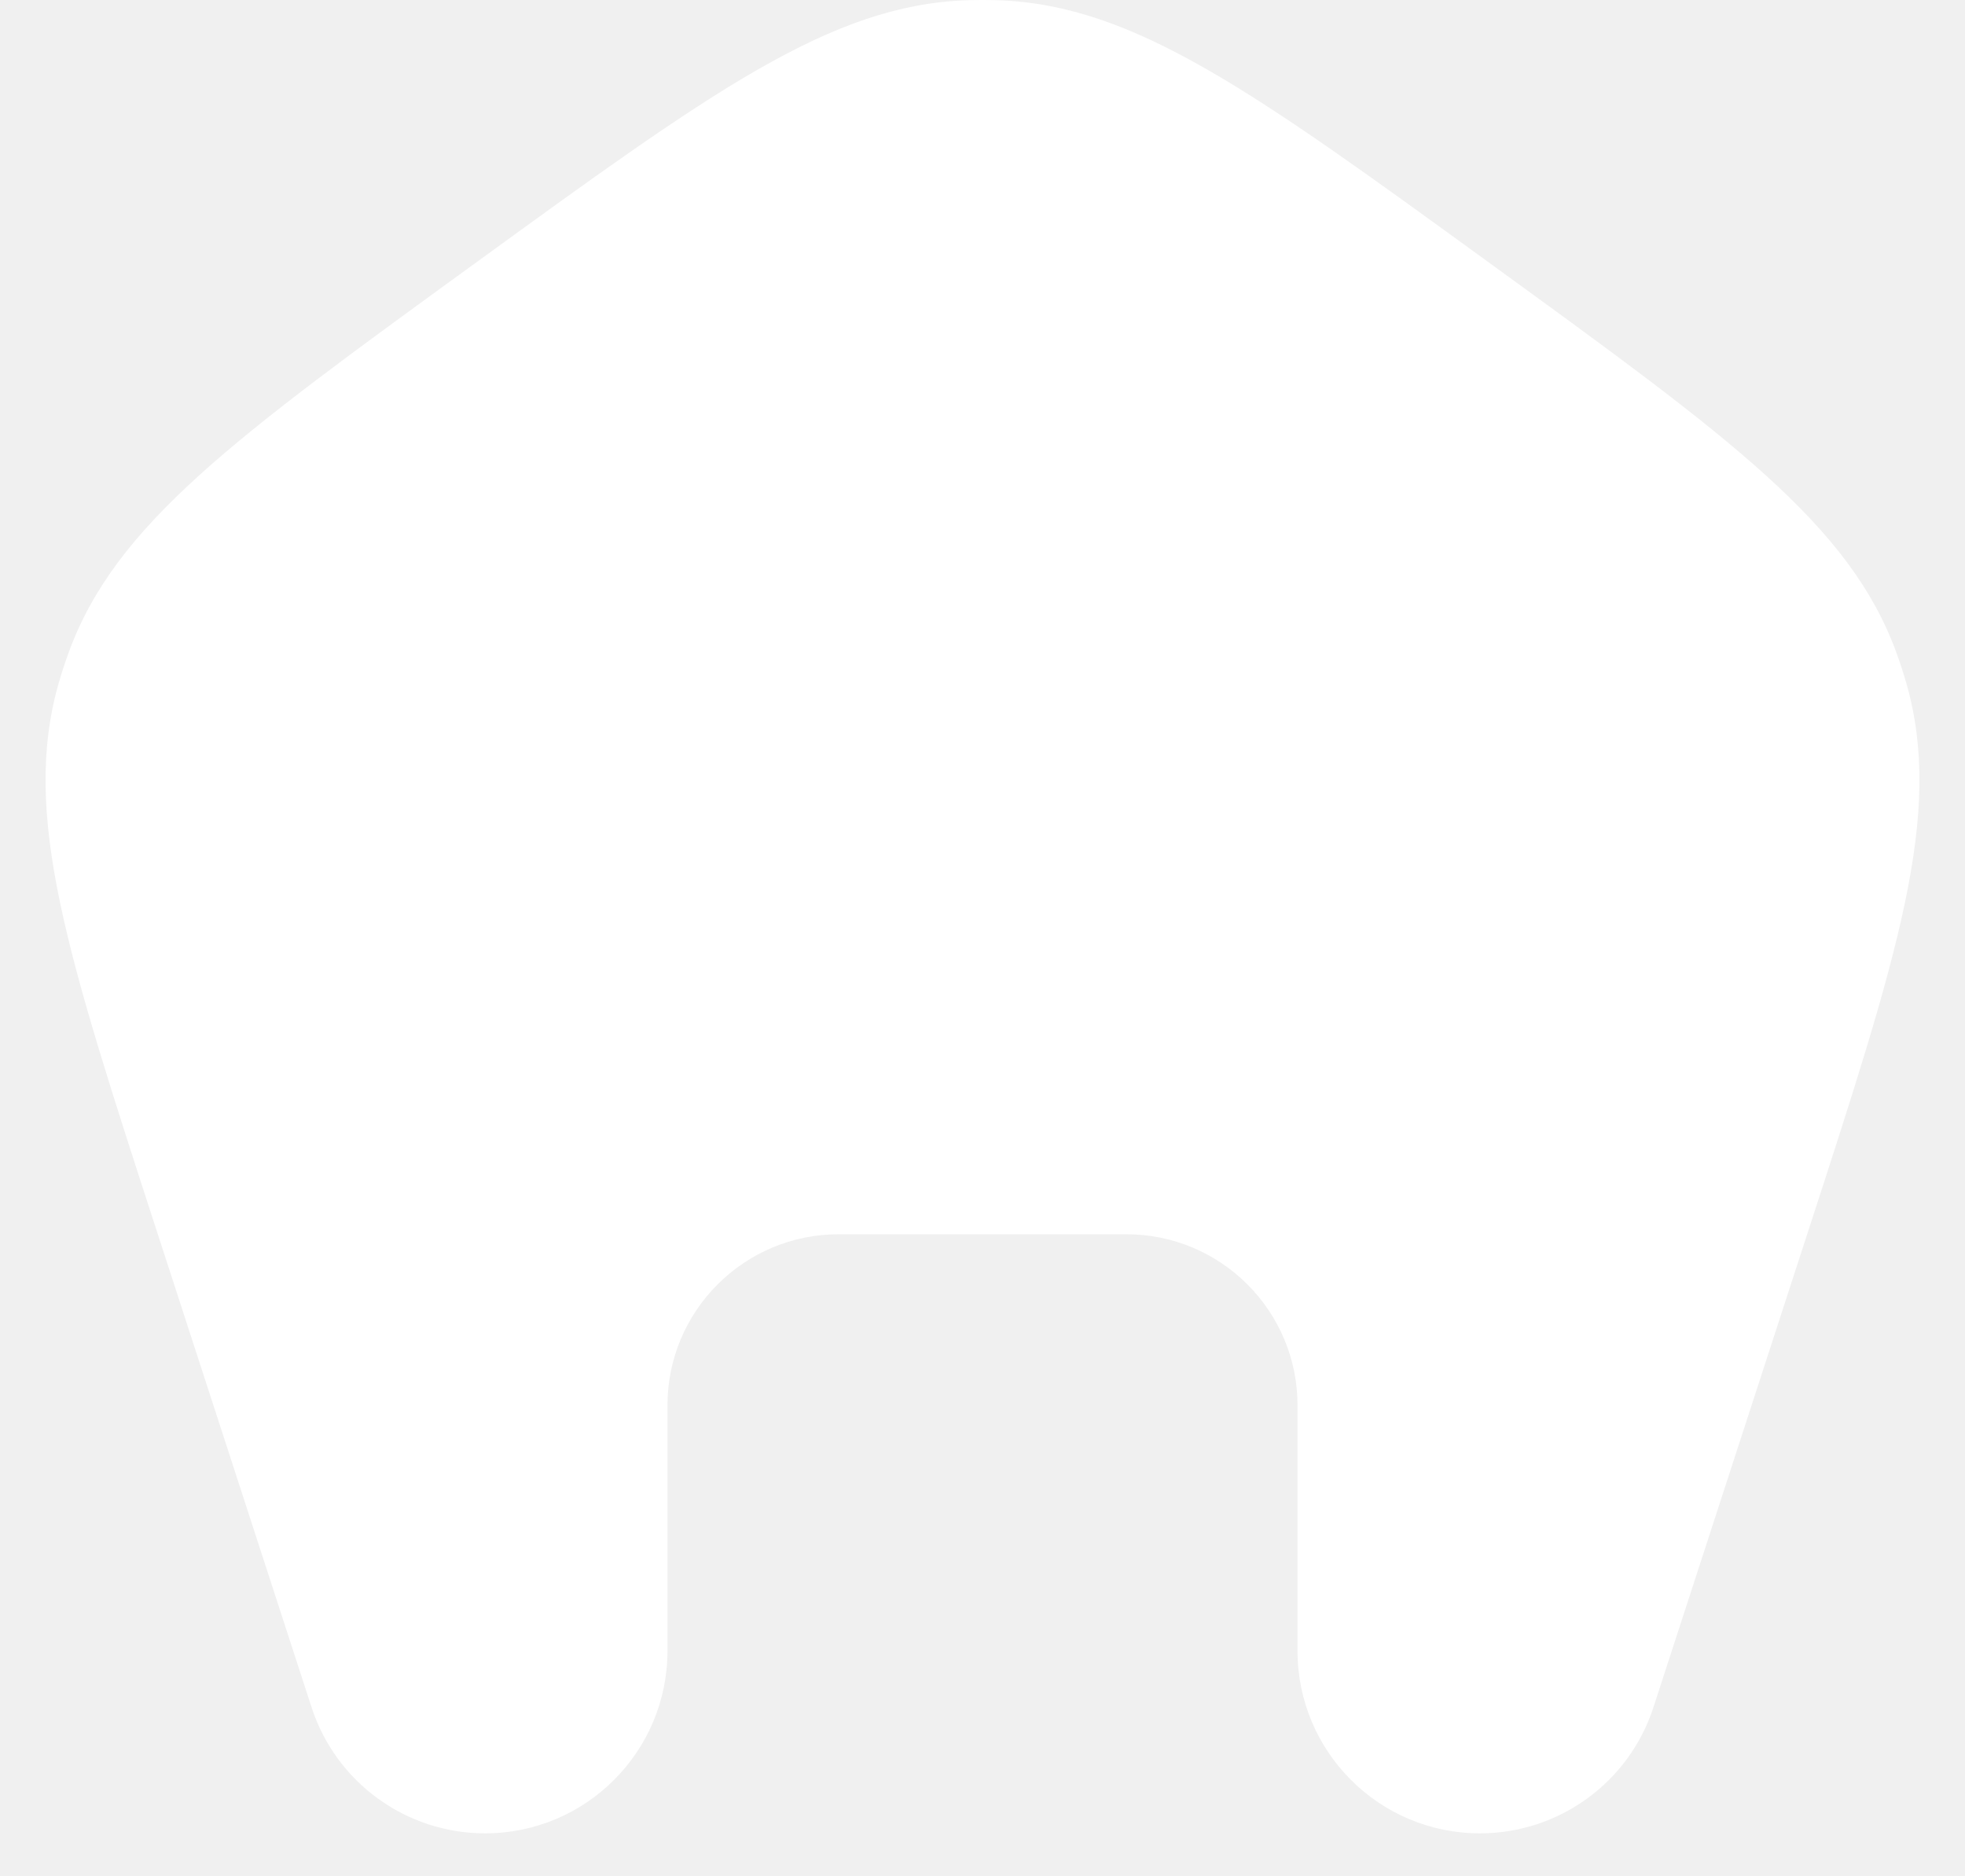
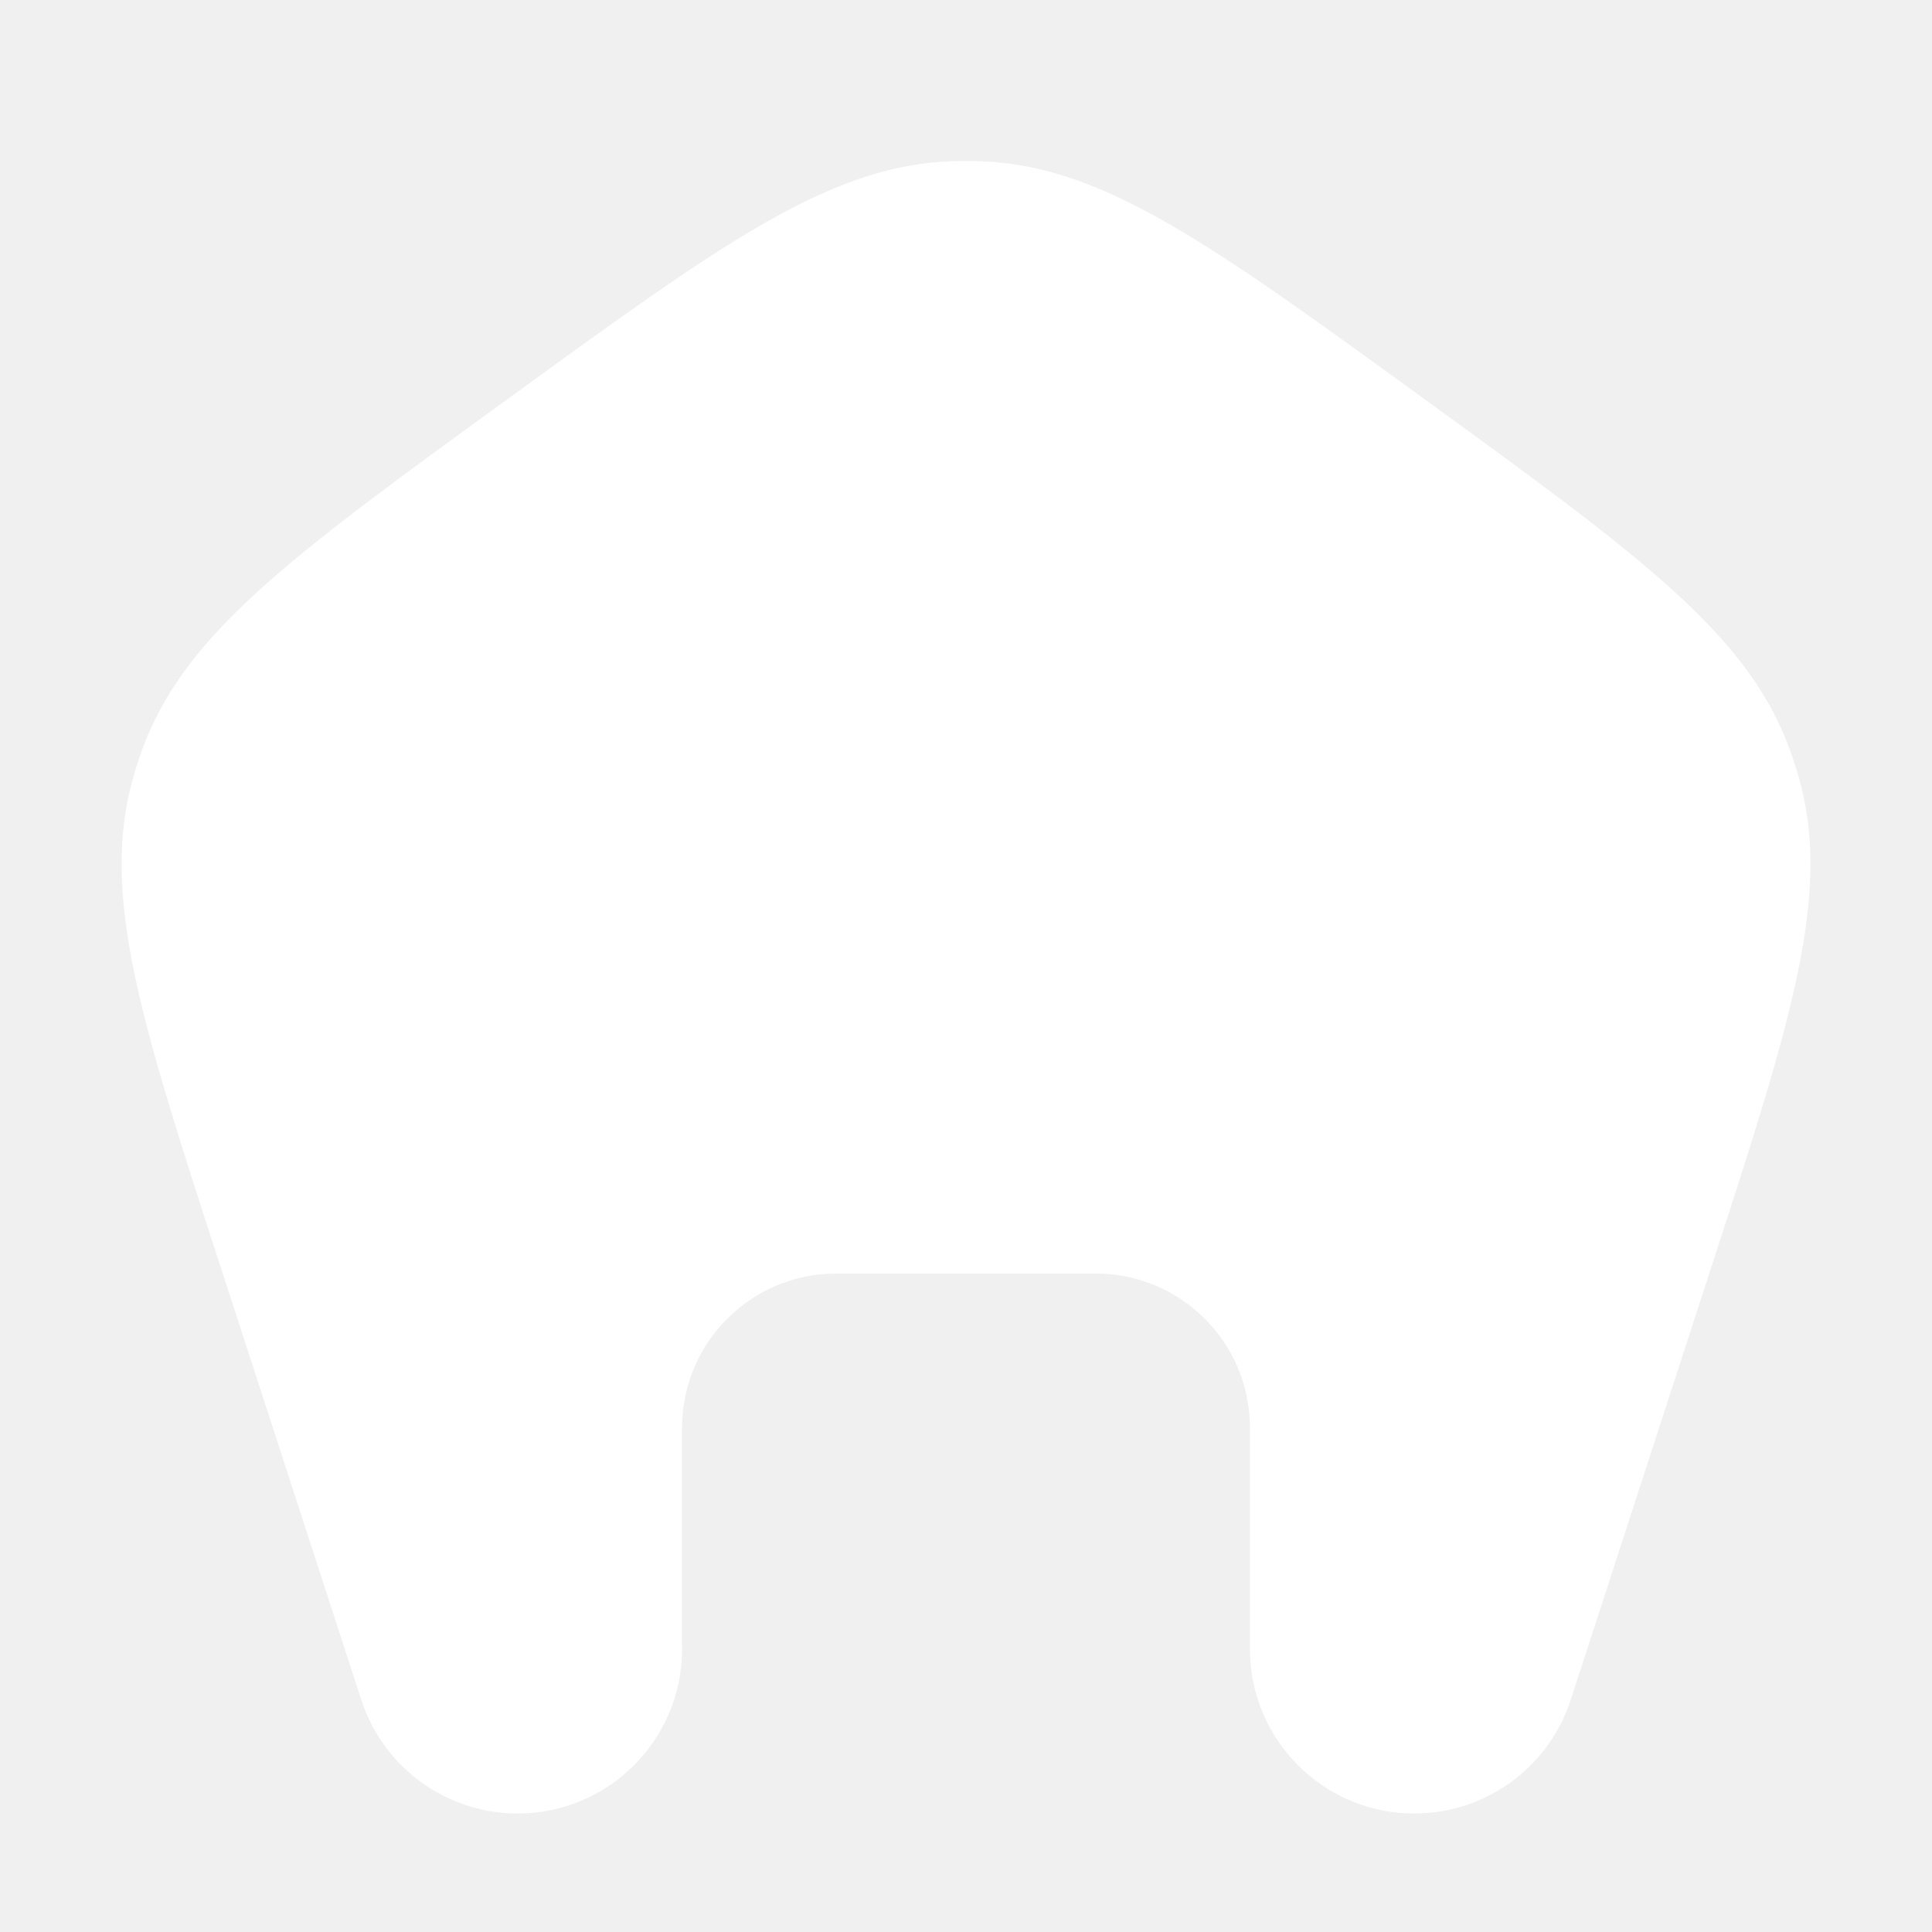
- <svg xmlns="http://www.w3.org/2000/svg" width="22" height="21" viewBox="0 0 22 21" fill="none">
-   <path d="M5.294 2.966C7.96 1.028 9.294 0.059 10.817 0.003C10.939 -0.001 11.061 -0.001 11.183 0.003C12.706 0.059 14.04 1.028 16.706 2.966C19.373 4.903 20.707 5.872 21.23 7.303C21.272 7.418 21.31 7.534 21.344 7.652C21.761 9.117 21.252 10.685 20.233 13.82L18.512 19.116C18.239 19.958 17.454 20.528 16.569 20.528C15.441 20.528 14.527 19.613 14.527 18.485V15.736C14.527 14.678 13.669 13.82 12.61 13.82H9.39C8.331 13.82 7.473 14.678 7.473 15.736V18.485C7.473 19.613 6.559 20.528 5.431 20.528C4.546 20.528 3.761 19.958 3.488 19.116L1.767 13.82C0.748 10.685 0.239 9.117 0.656 7.652C0.69 7.534 0.728 7.418 0.77 7.303C1.293 5.872 2.627 4.903 5.294 2.966Z" fill="white" />
+ <svg xmlns="http://www.w3.org/2000/svg" width="24" height="24" viewBox="0 0 24 24" fill="none">
+   <path d="M6.294 4.966C8.96 3.028 10.294 2.059 11.817 2.003C11.939 1.999 12.061 1.999 12.183 2.003C13.706 2.059 15.04 3.028 17.706 4.966C20.373 6.903 21.707 7.872 22.23 9.303C22.272 9.418 22.31 9.534 22.344 9.652C22.761 11.117 22.252 12.685 21.233 15.82L19.512 21.116C19.239 21.958 18.454 22.528 17.569 22.528C16.441 22.528 15.527 21.613 15.527 20.485V17.736C15.527 16.678 14.669 15.82 13.61 15.82H10.39C9.331 15.82 8.473 16.678 8.473 17.736V20.485C8.473 21.613 7.559 22.528 6.431 22.528C5.546 22.528 4.761 21.958 4.488 21.116L2.767 15.82C1.748 12.685 1.239 11.117 1.656 9.652C1.69 9.534 1.728 9.418 1.77 9.303C2.293 7.872 3.627 6.903 6.294 4.966Z" fill="white" />
</svg>
